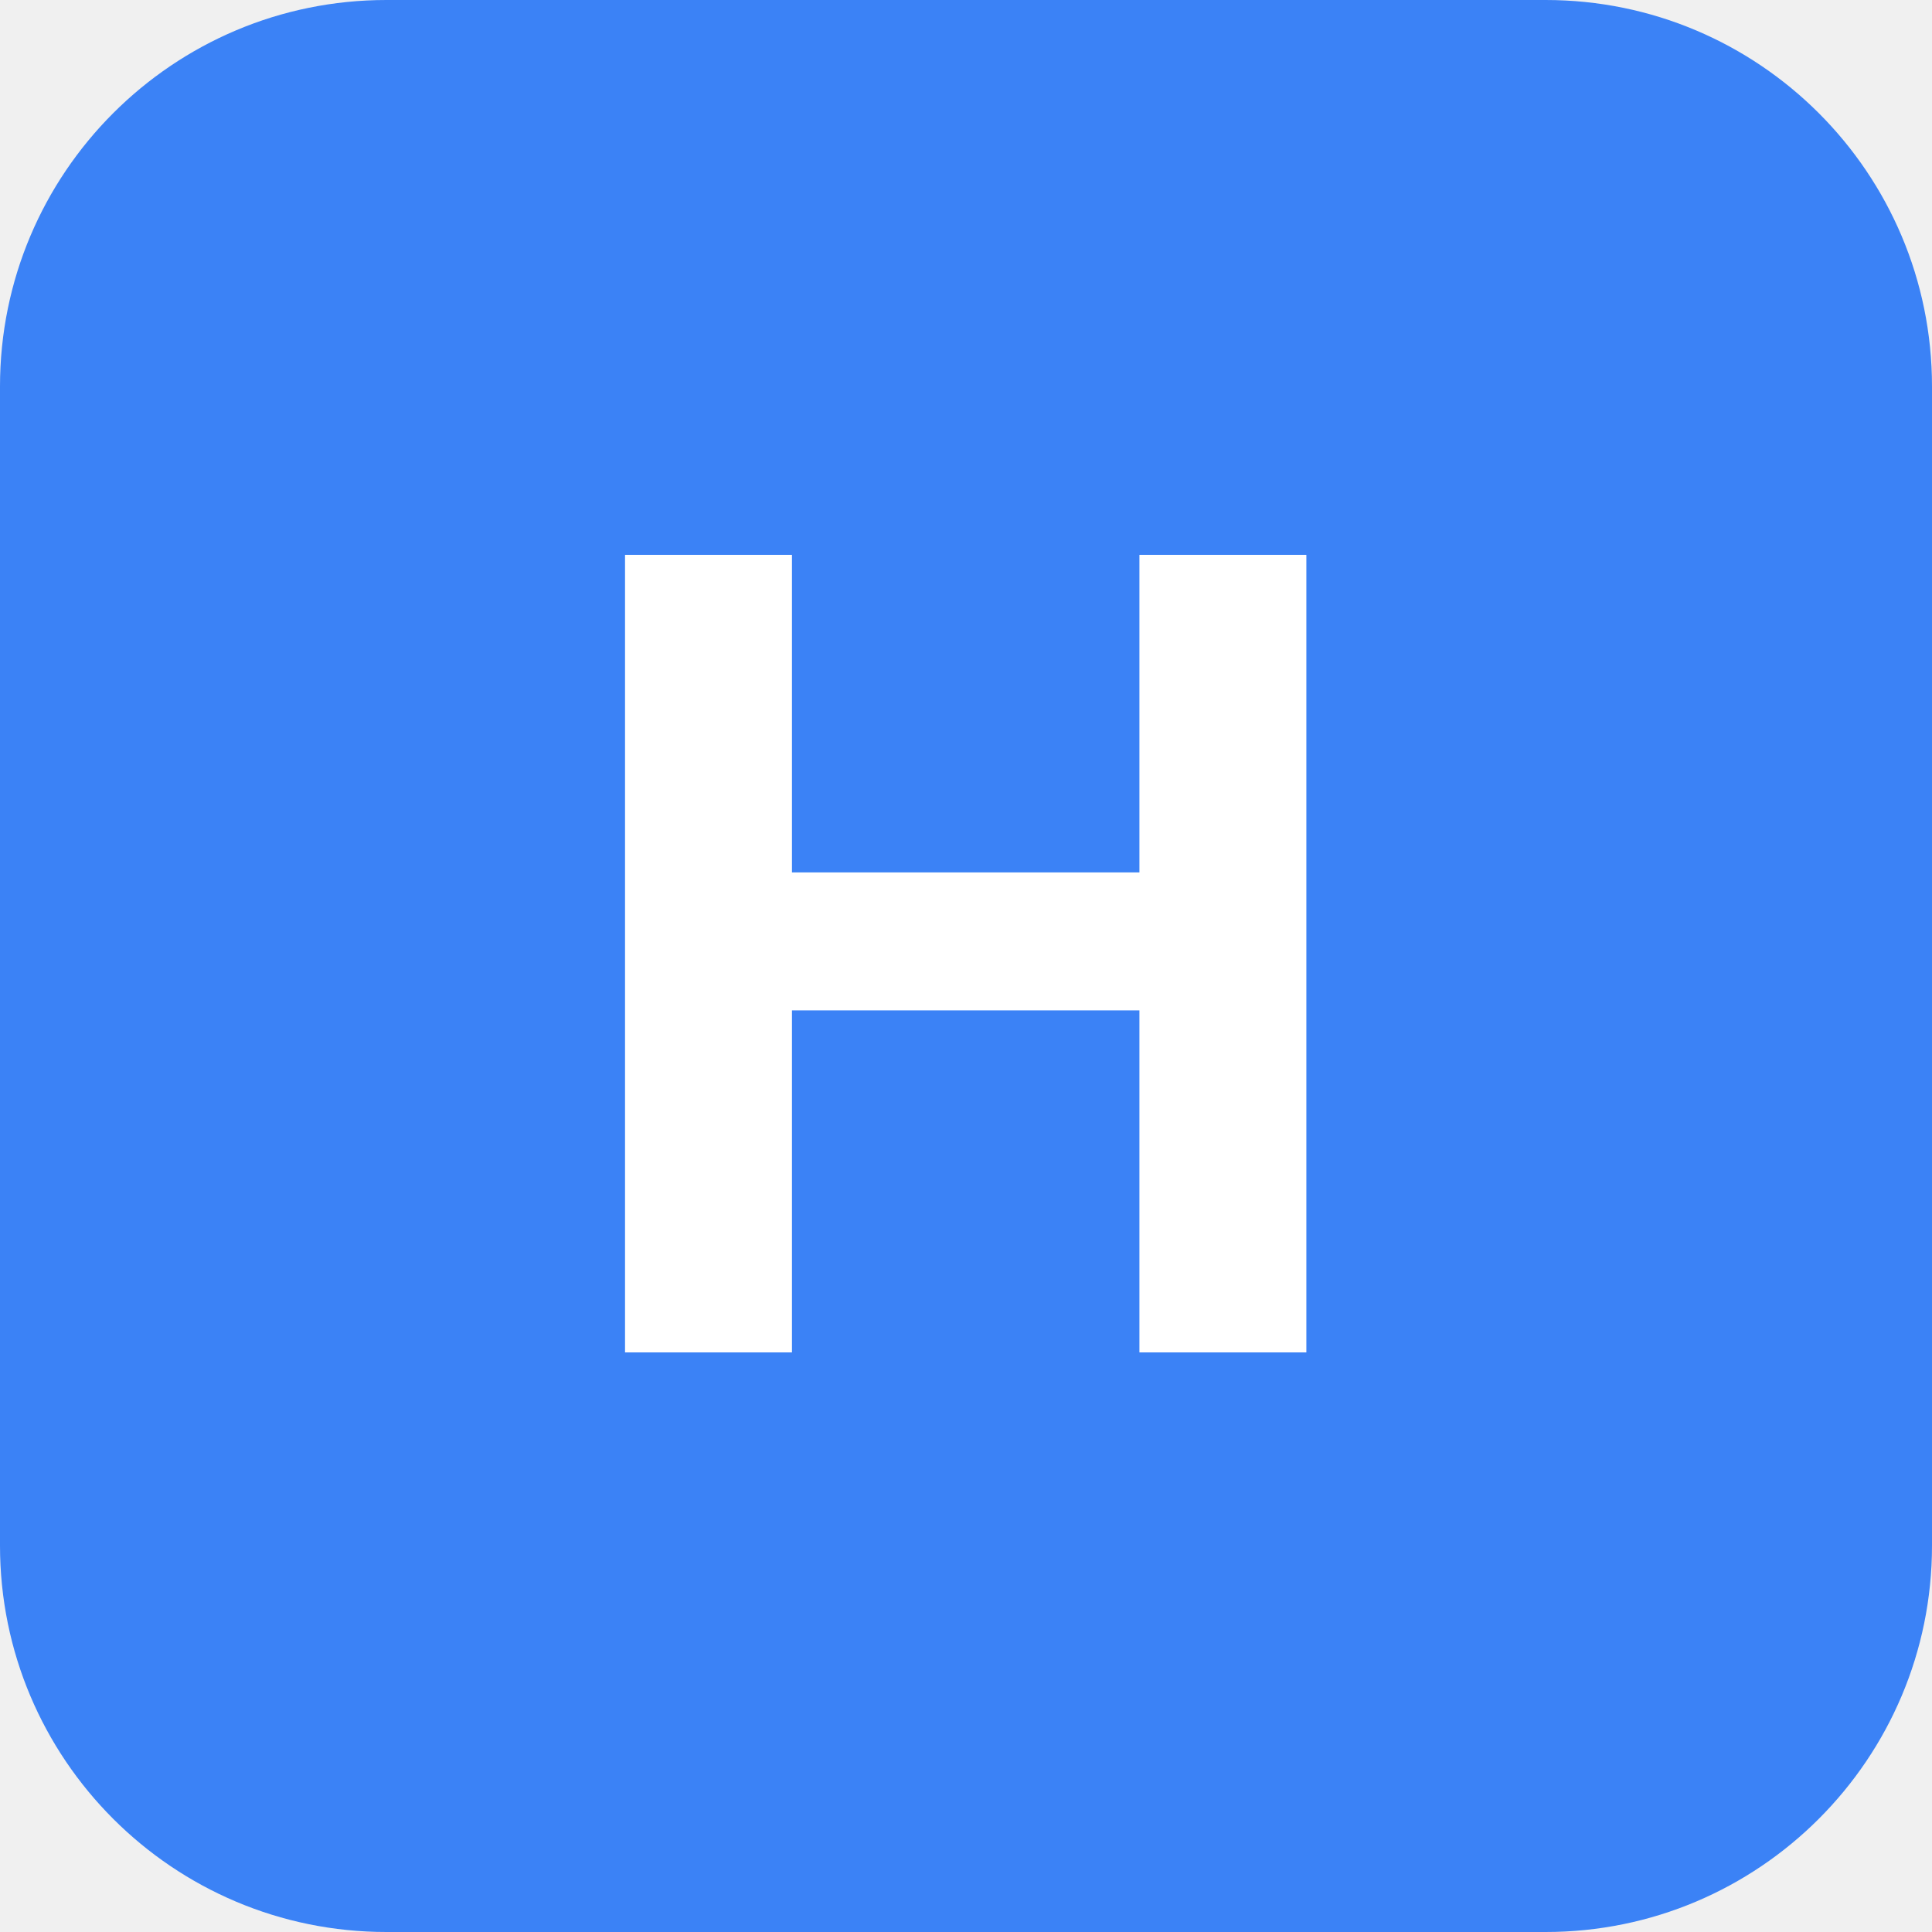
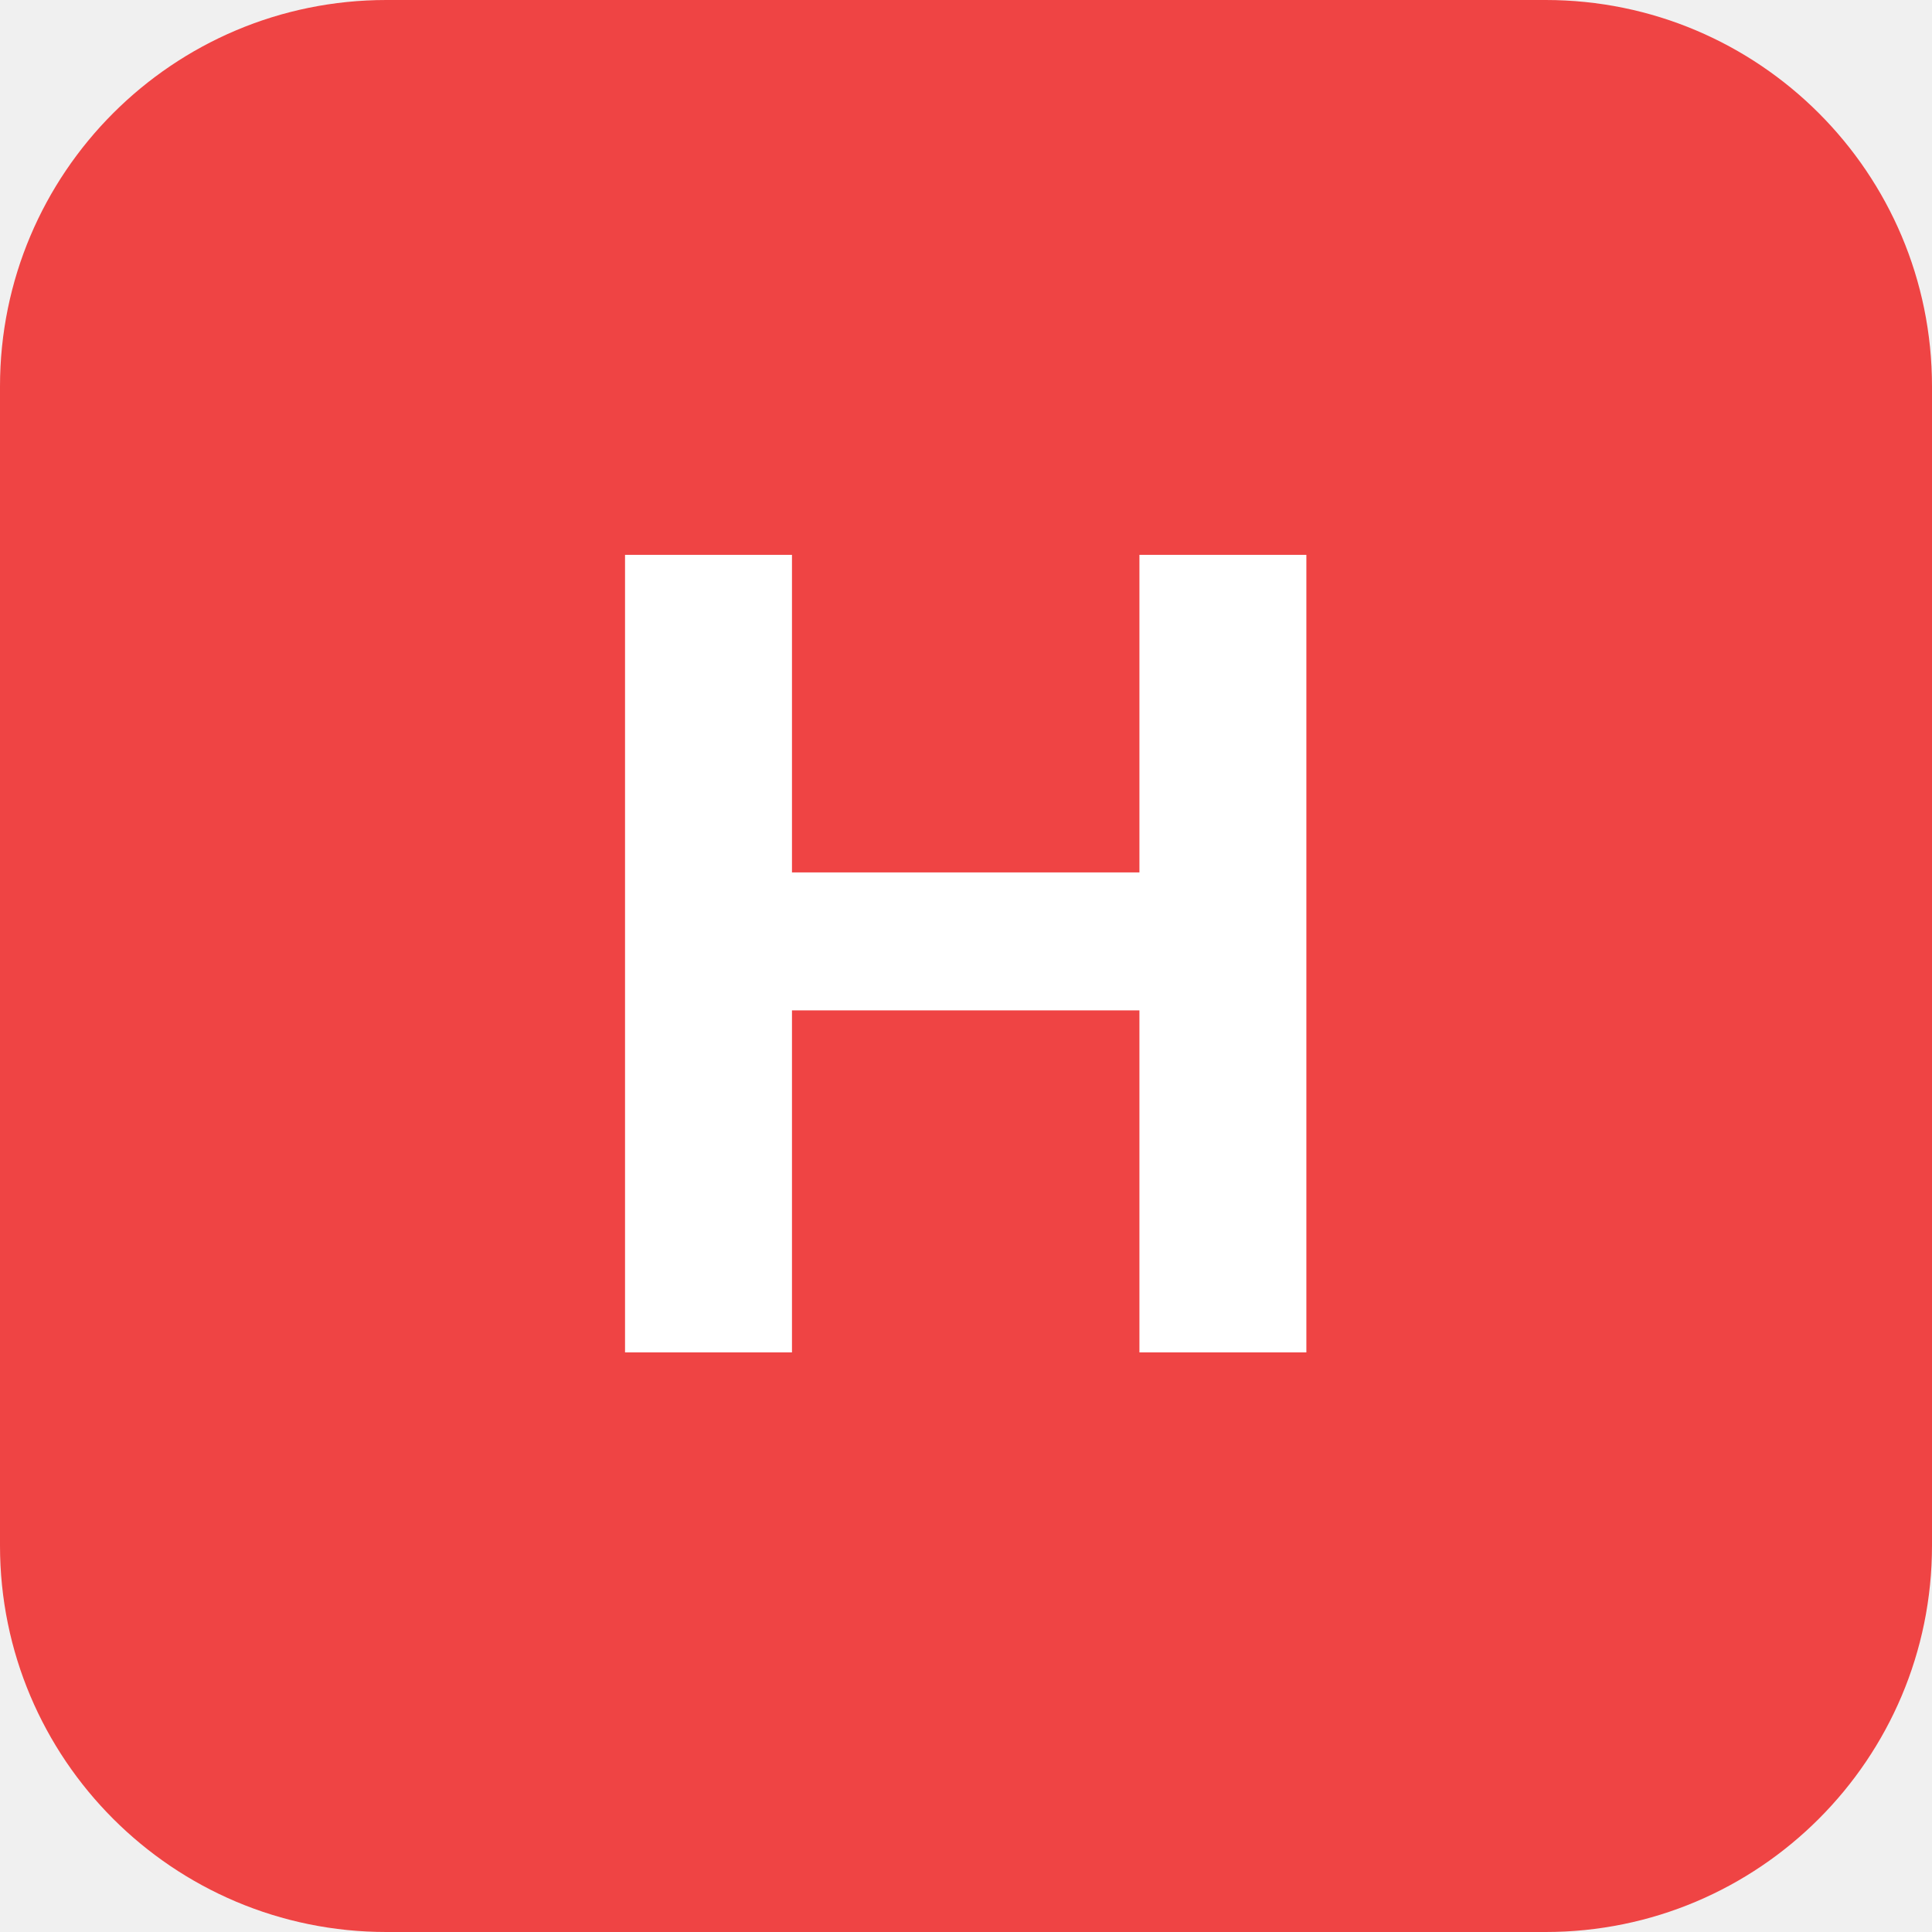
<svg xmlns="http://www.w3.org/2000/svg" viewBox="0 0 100 100">
-   <rect width="100" height="100" rx="20" fill="#3b82f6" />
+   <rect width="100" height="100" rx="20" fill="#ef4444" />
  <text x="50" y="70" font-family="Arial, sans-serif" font-size="60" font-weight="bold" text-anchor="middle" fill="white">H</text>
</svg>
